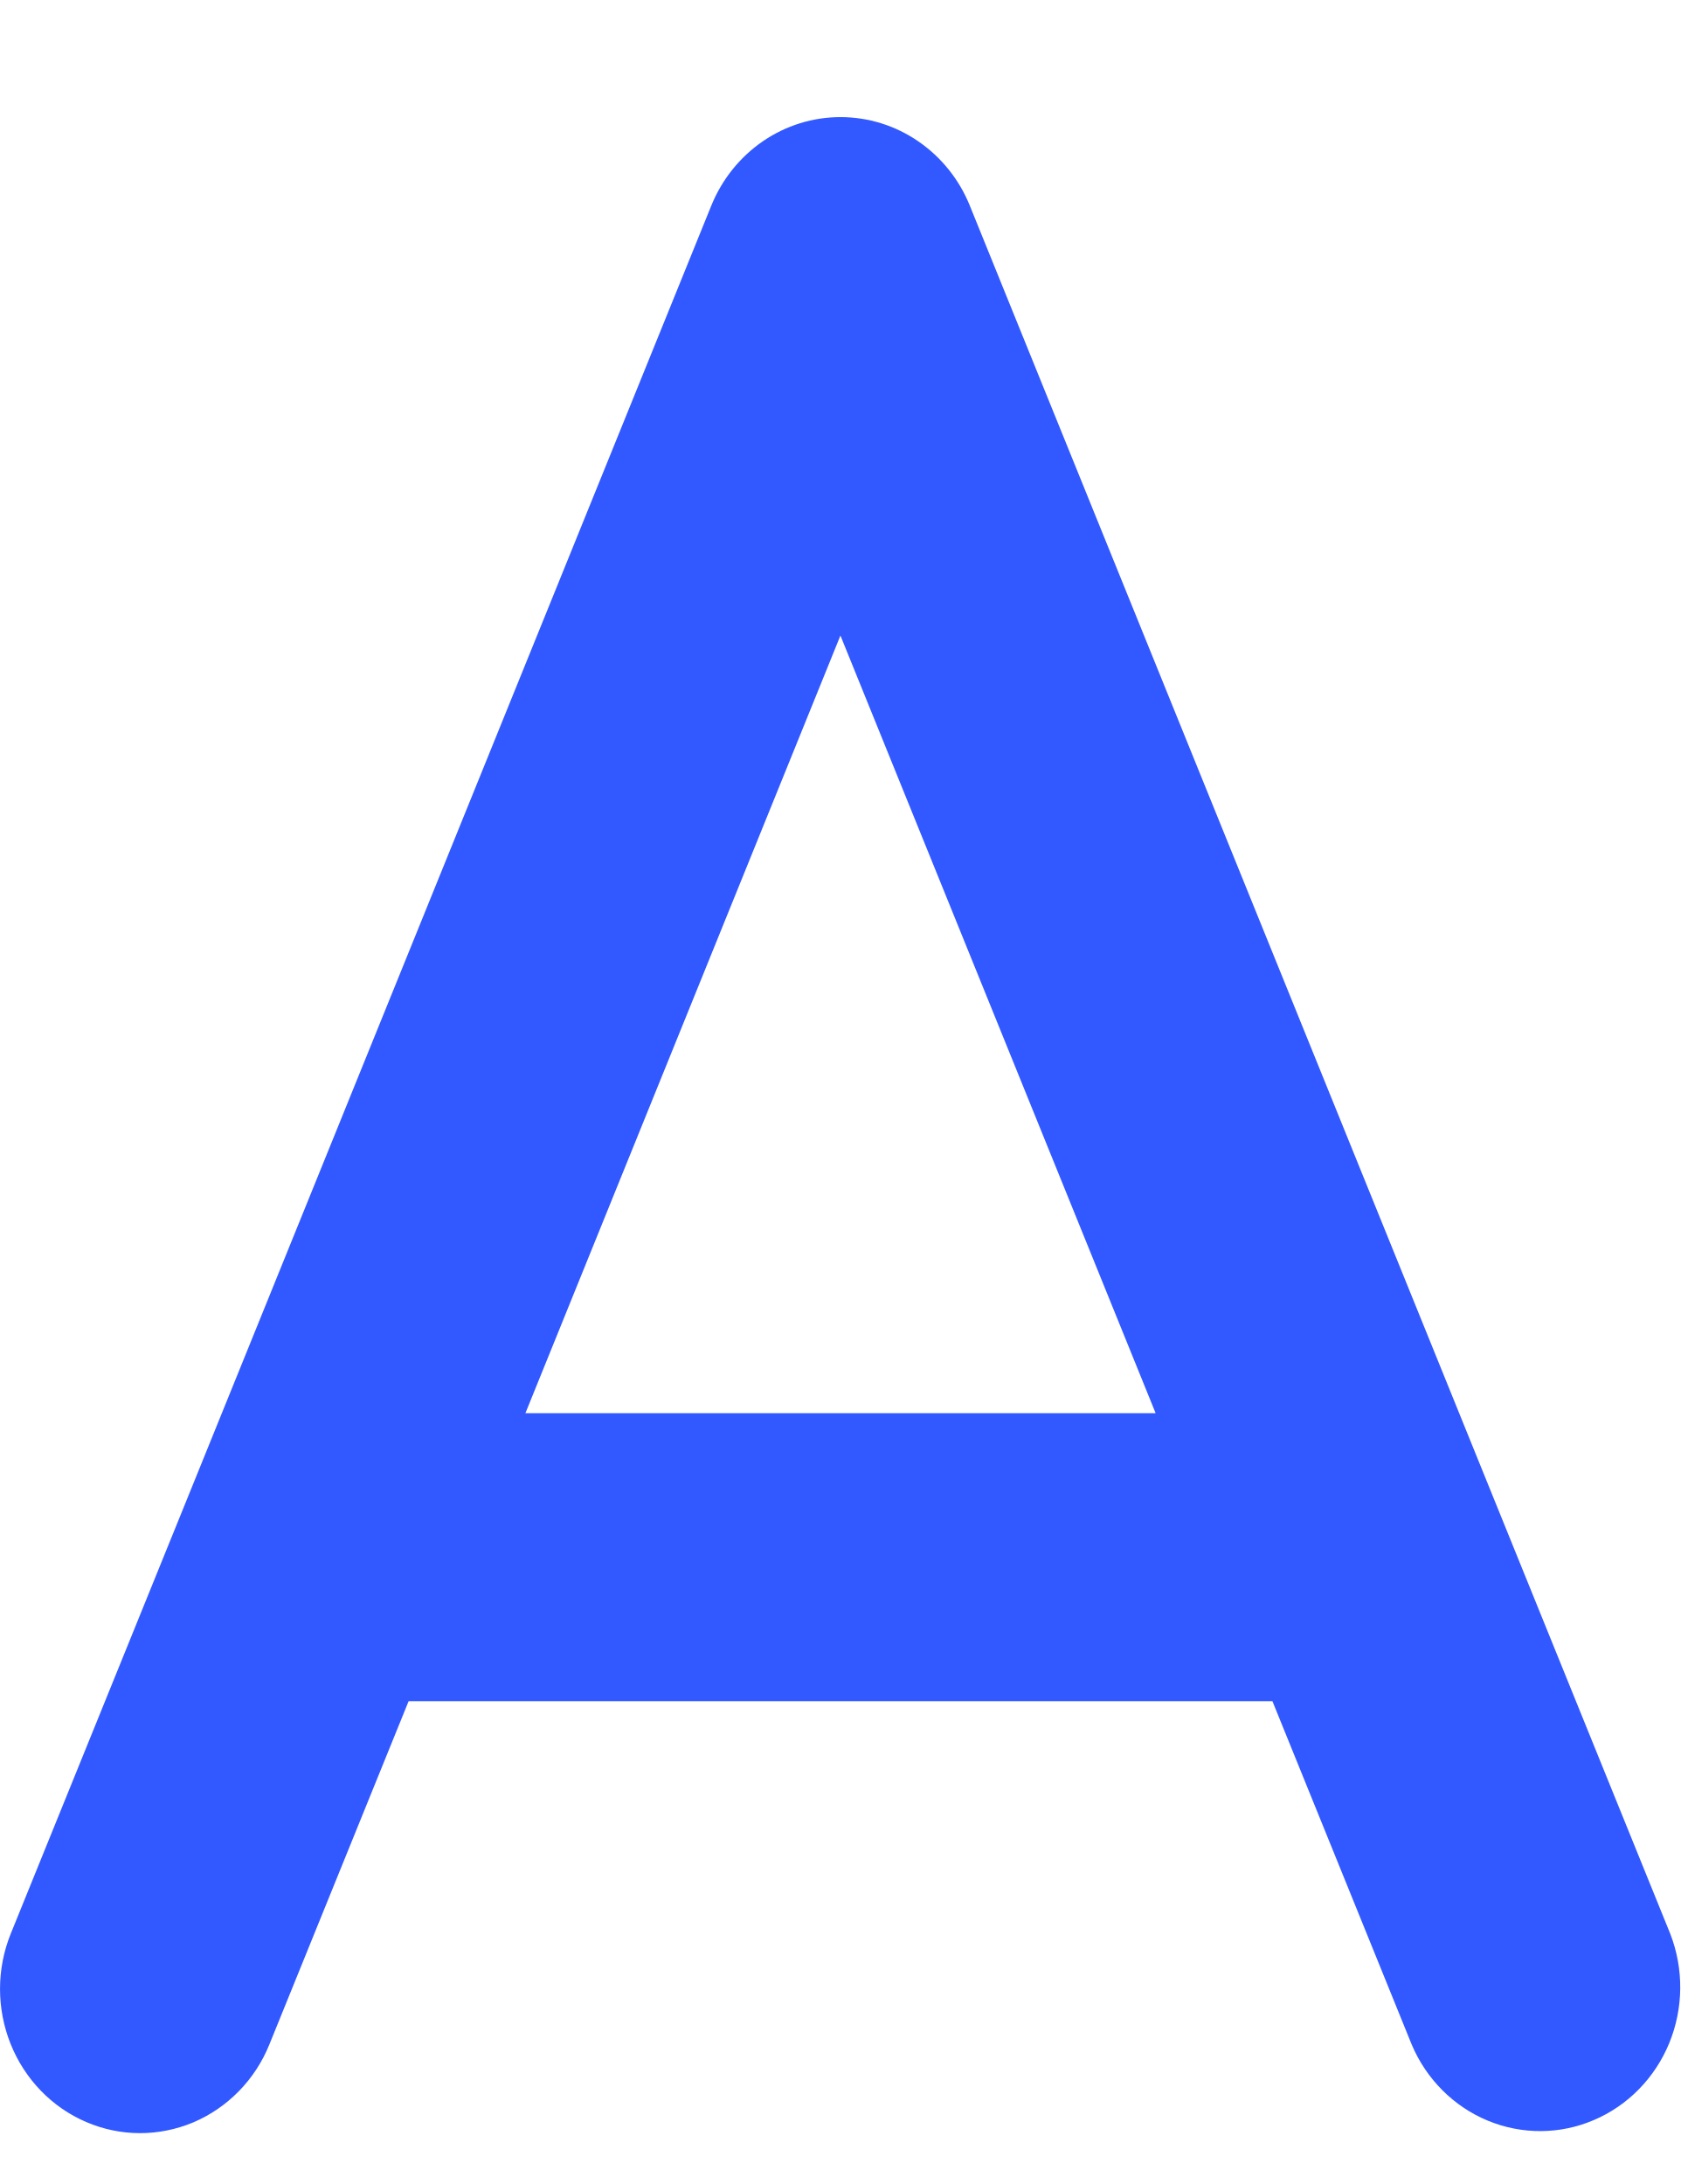
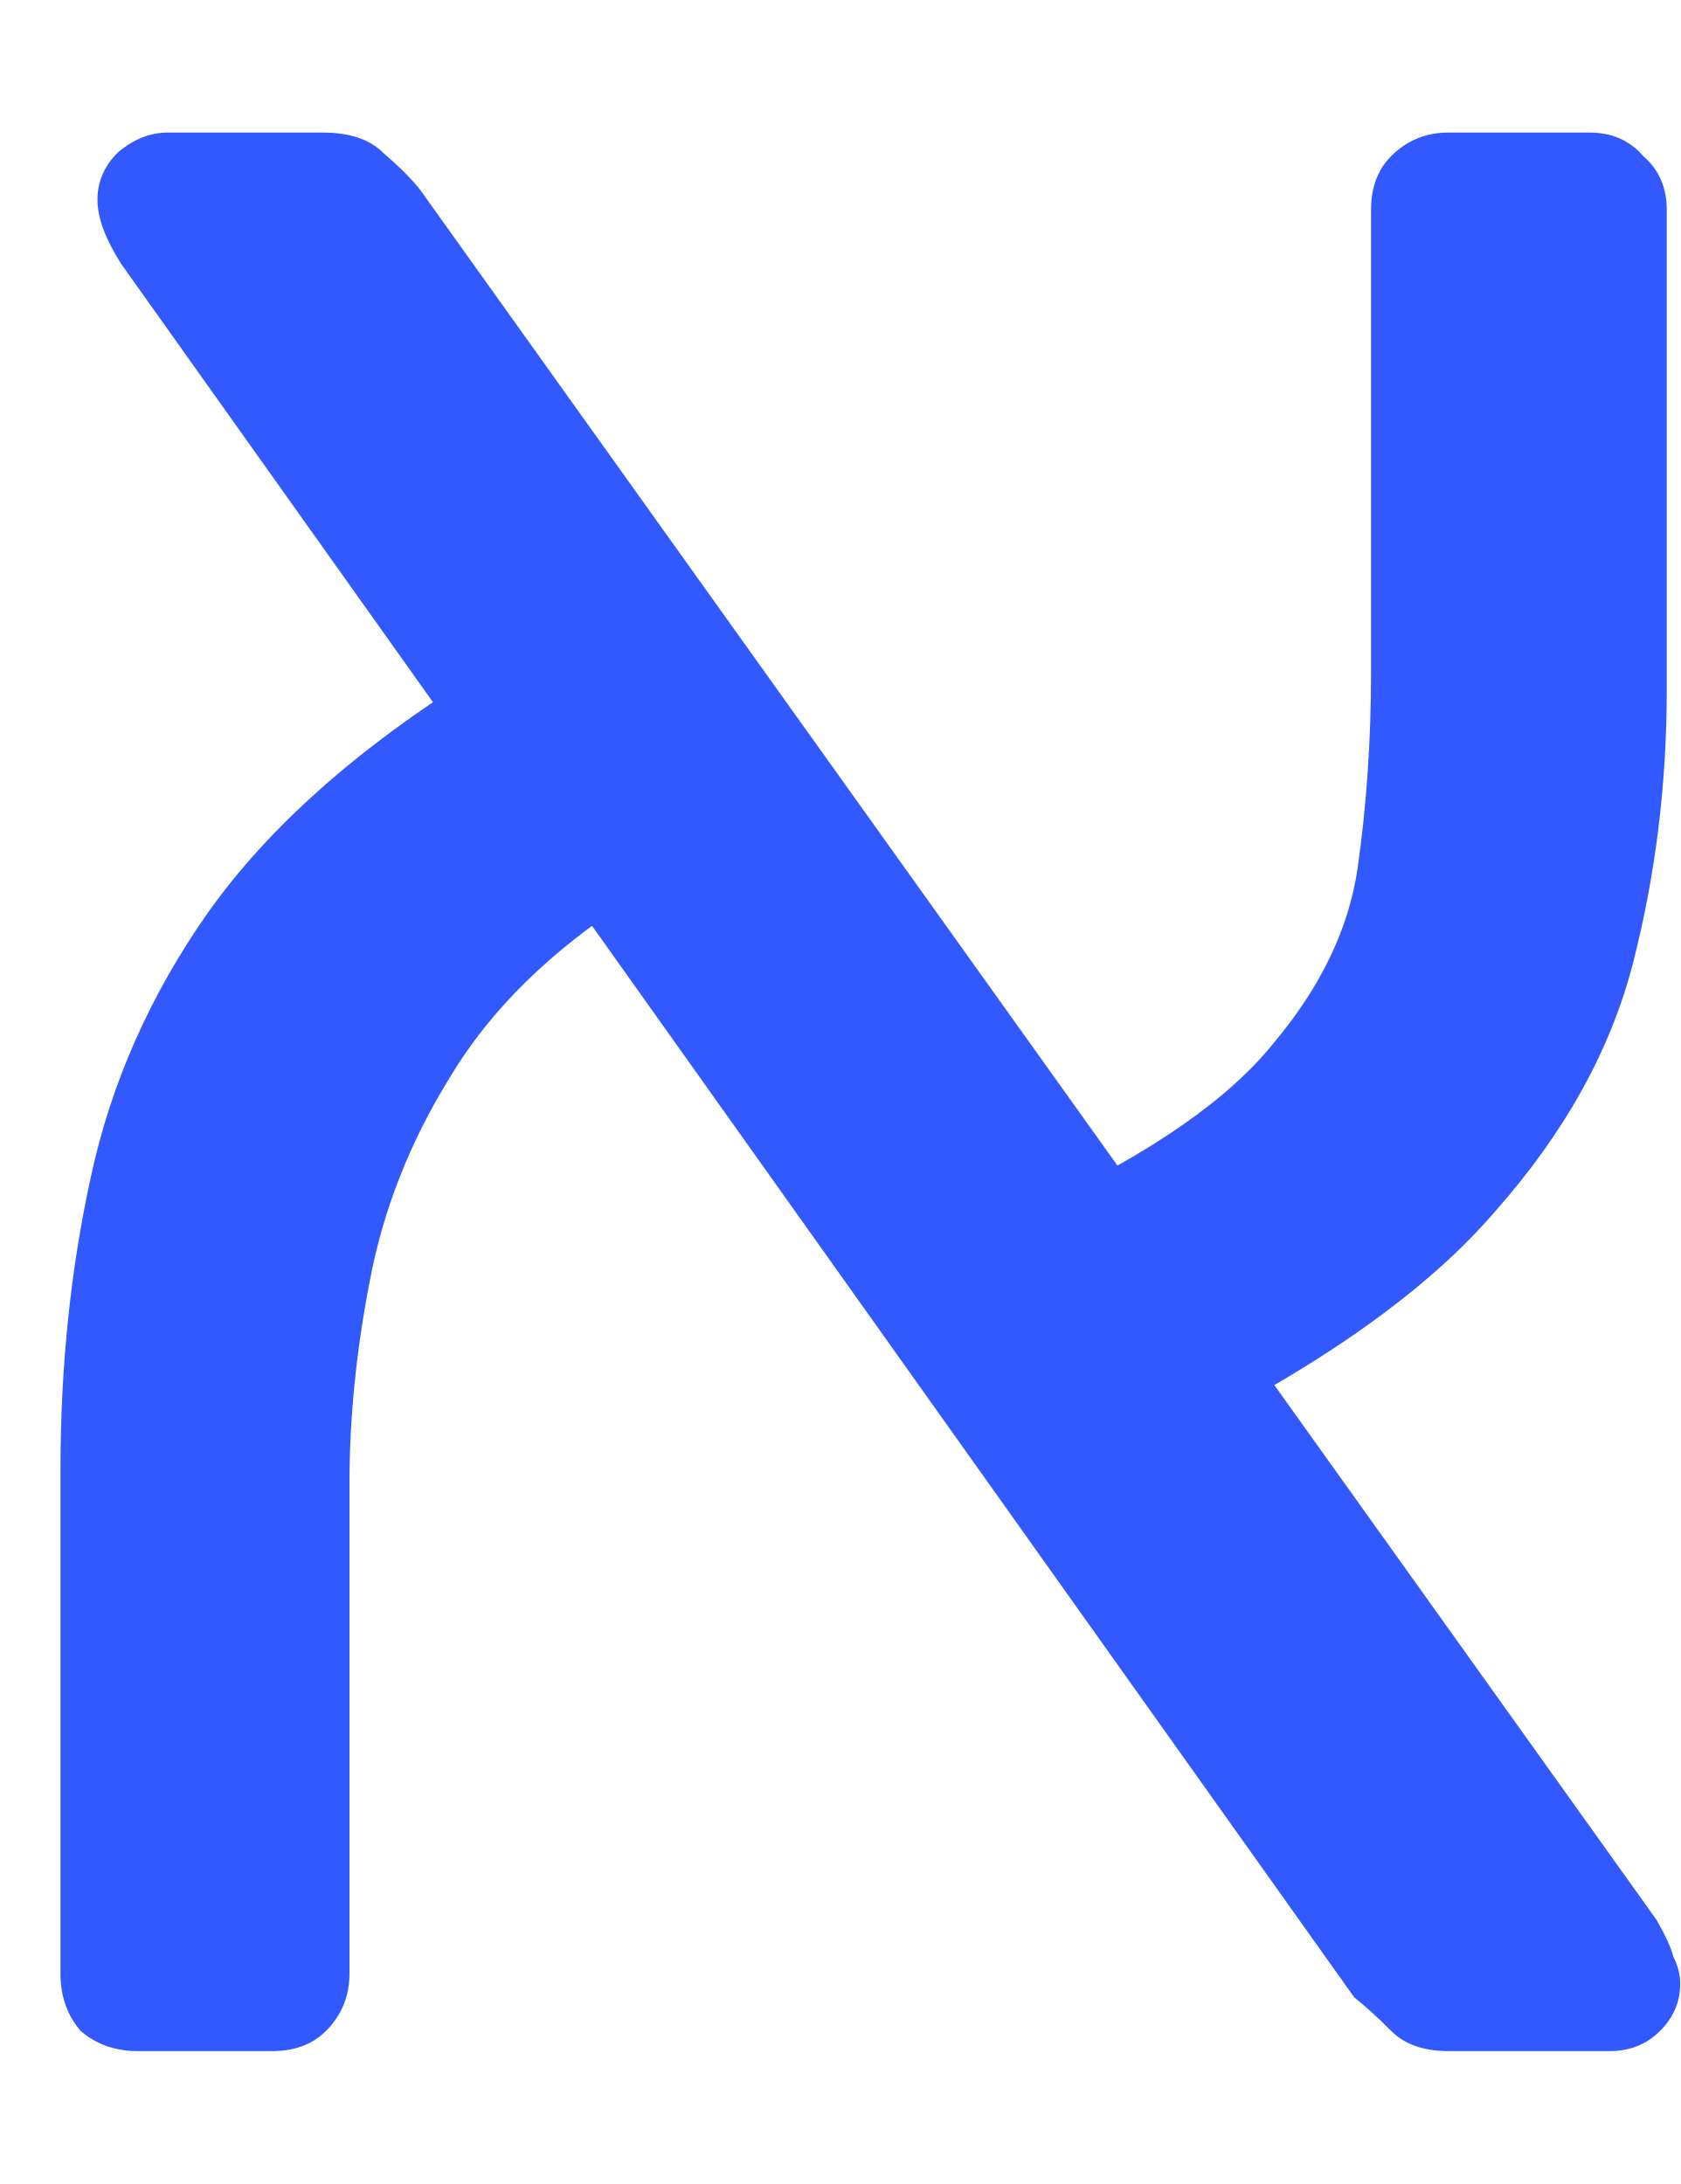
<svg xmlns="http://www.w3.org/2000/svg" width="10" height="13" viewBox="0 0 10 13" fill="none">
-   <path id="Vector" fill-rule="evenodd" clip-rule="evenodd" d="M5.002 0.697C5.167 0.697 5.328 0.747 5.465 0.841C5.602 0.935 5.709 1.068 5.772 1.224L8.891 8.921L8.906 8.958L9.941 11.511C10.022 11.72 10.02 11.953 9.935 12.161C9.85 12.368 9.689 12.533 9.487 12.619C9.285 12.706 9.058 12.707 8.855 12.623C8.652 12.539 8.489 12.376 8.402 12.17L7.573 10.126H2.432L1.603 12.17C1.518 12.38 1.355 12.546 1.151 12.633C0.946 12.719 0.717 12.719 0.513 12.631C0.309 12.544 0.147 12.376 0.063 12.166C-0.021 11.956 -0.021 11.72 0.064 11.51L1.099 8.958L1.114 8.921L4.233 1.225C4.296 1.069 4.403 0.935 4.54 0.841C4.677 0.747 4.838 0.697 5.002 0.697ZM3.127 8.412H6.878L5.002 3.783L3.127 8.412Z" fill="#3259FF" />
+   <path id="×" d="M8.62 12.209C8.473 12.209 8.36 12.169 8.28 12.089C8.2 12.009 8.127 11.942 8.06 11.889L0.72 1.569C0.627 1.422 0.58 1.296 0.58 1.189C0.58 1.082 0.62 0.989 0.7 0.909C0.793 0.829 0.893 0.789 1 0.789H1.92C2.08 0.789 2.2 0.829 2.28 0.909C2.373 0.989 2.447 1.062 2.5 1.129L9.86 11.429C9.913 11.522 9.947 11.596 9.96 11.649C9.987 11.702 10 11.756 10 11.809C10 11.916 9.96 12.009 9.88 12.089C9.8 12.169 9.7 12.209 9.58 12.209H8.62ZM0.82 12.209C0.687 12.209 0.573 12.169 0.48 12.089C0.4 11.996 0.36 11.882 0.36 11.749V8.749C0.36 8.136 0.42 7.556 0.54 7.009C0.66 6.449 0.893 5.922 1.24 5.429C1.6 4.922 2.133 4.449 2.84 4.009L3.76 5.349C3.28 5.656 2.92 6.009 2.68 6.409C2.44 6.796 2.28 7.202 2.2 7.629C2.12 8.042 2.08 8.442 2.08 8.829V11.749C2.08 11.882 2.033 11.996 1.94 12.089C1.86 12.169 1.753 12.209 1.62 12.209H0.82ZM7.02 8.549L6.2 7.169C6.853 6.862 7.313 6.542 7.58 6.209C7.86 5.876 8.027 5.529 8.08 5.169C8.133 4.796 8.16 4.409 8.16 4.009V1.249C8.16 1.116 8.2 1.009 8.28 0.929C8.373 0.836 8.487 0.789 8.62 0.789H9.46C9.593 0.789 9.7 0.836 9.78 0.929C9.873 1.009 9.92 1.116 9.92 1.249V4.109C9.92 4.669 9.853 5.209 9.72 5.729C9.587 6.249 9.313 6.742 8.9 7.209C8.5 7.676 7.873 8.122 7.02 8.549Z" fill="#3259FF" />
</svg>
